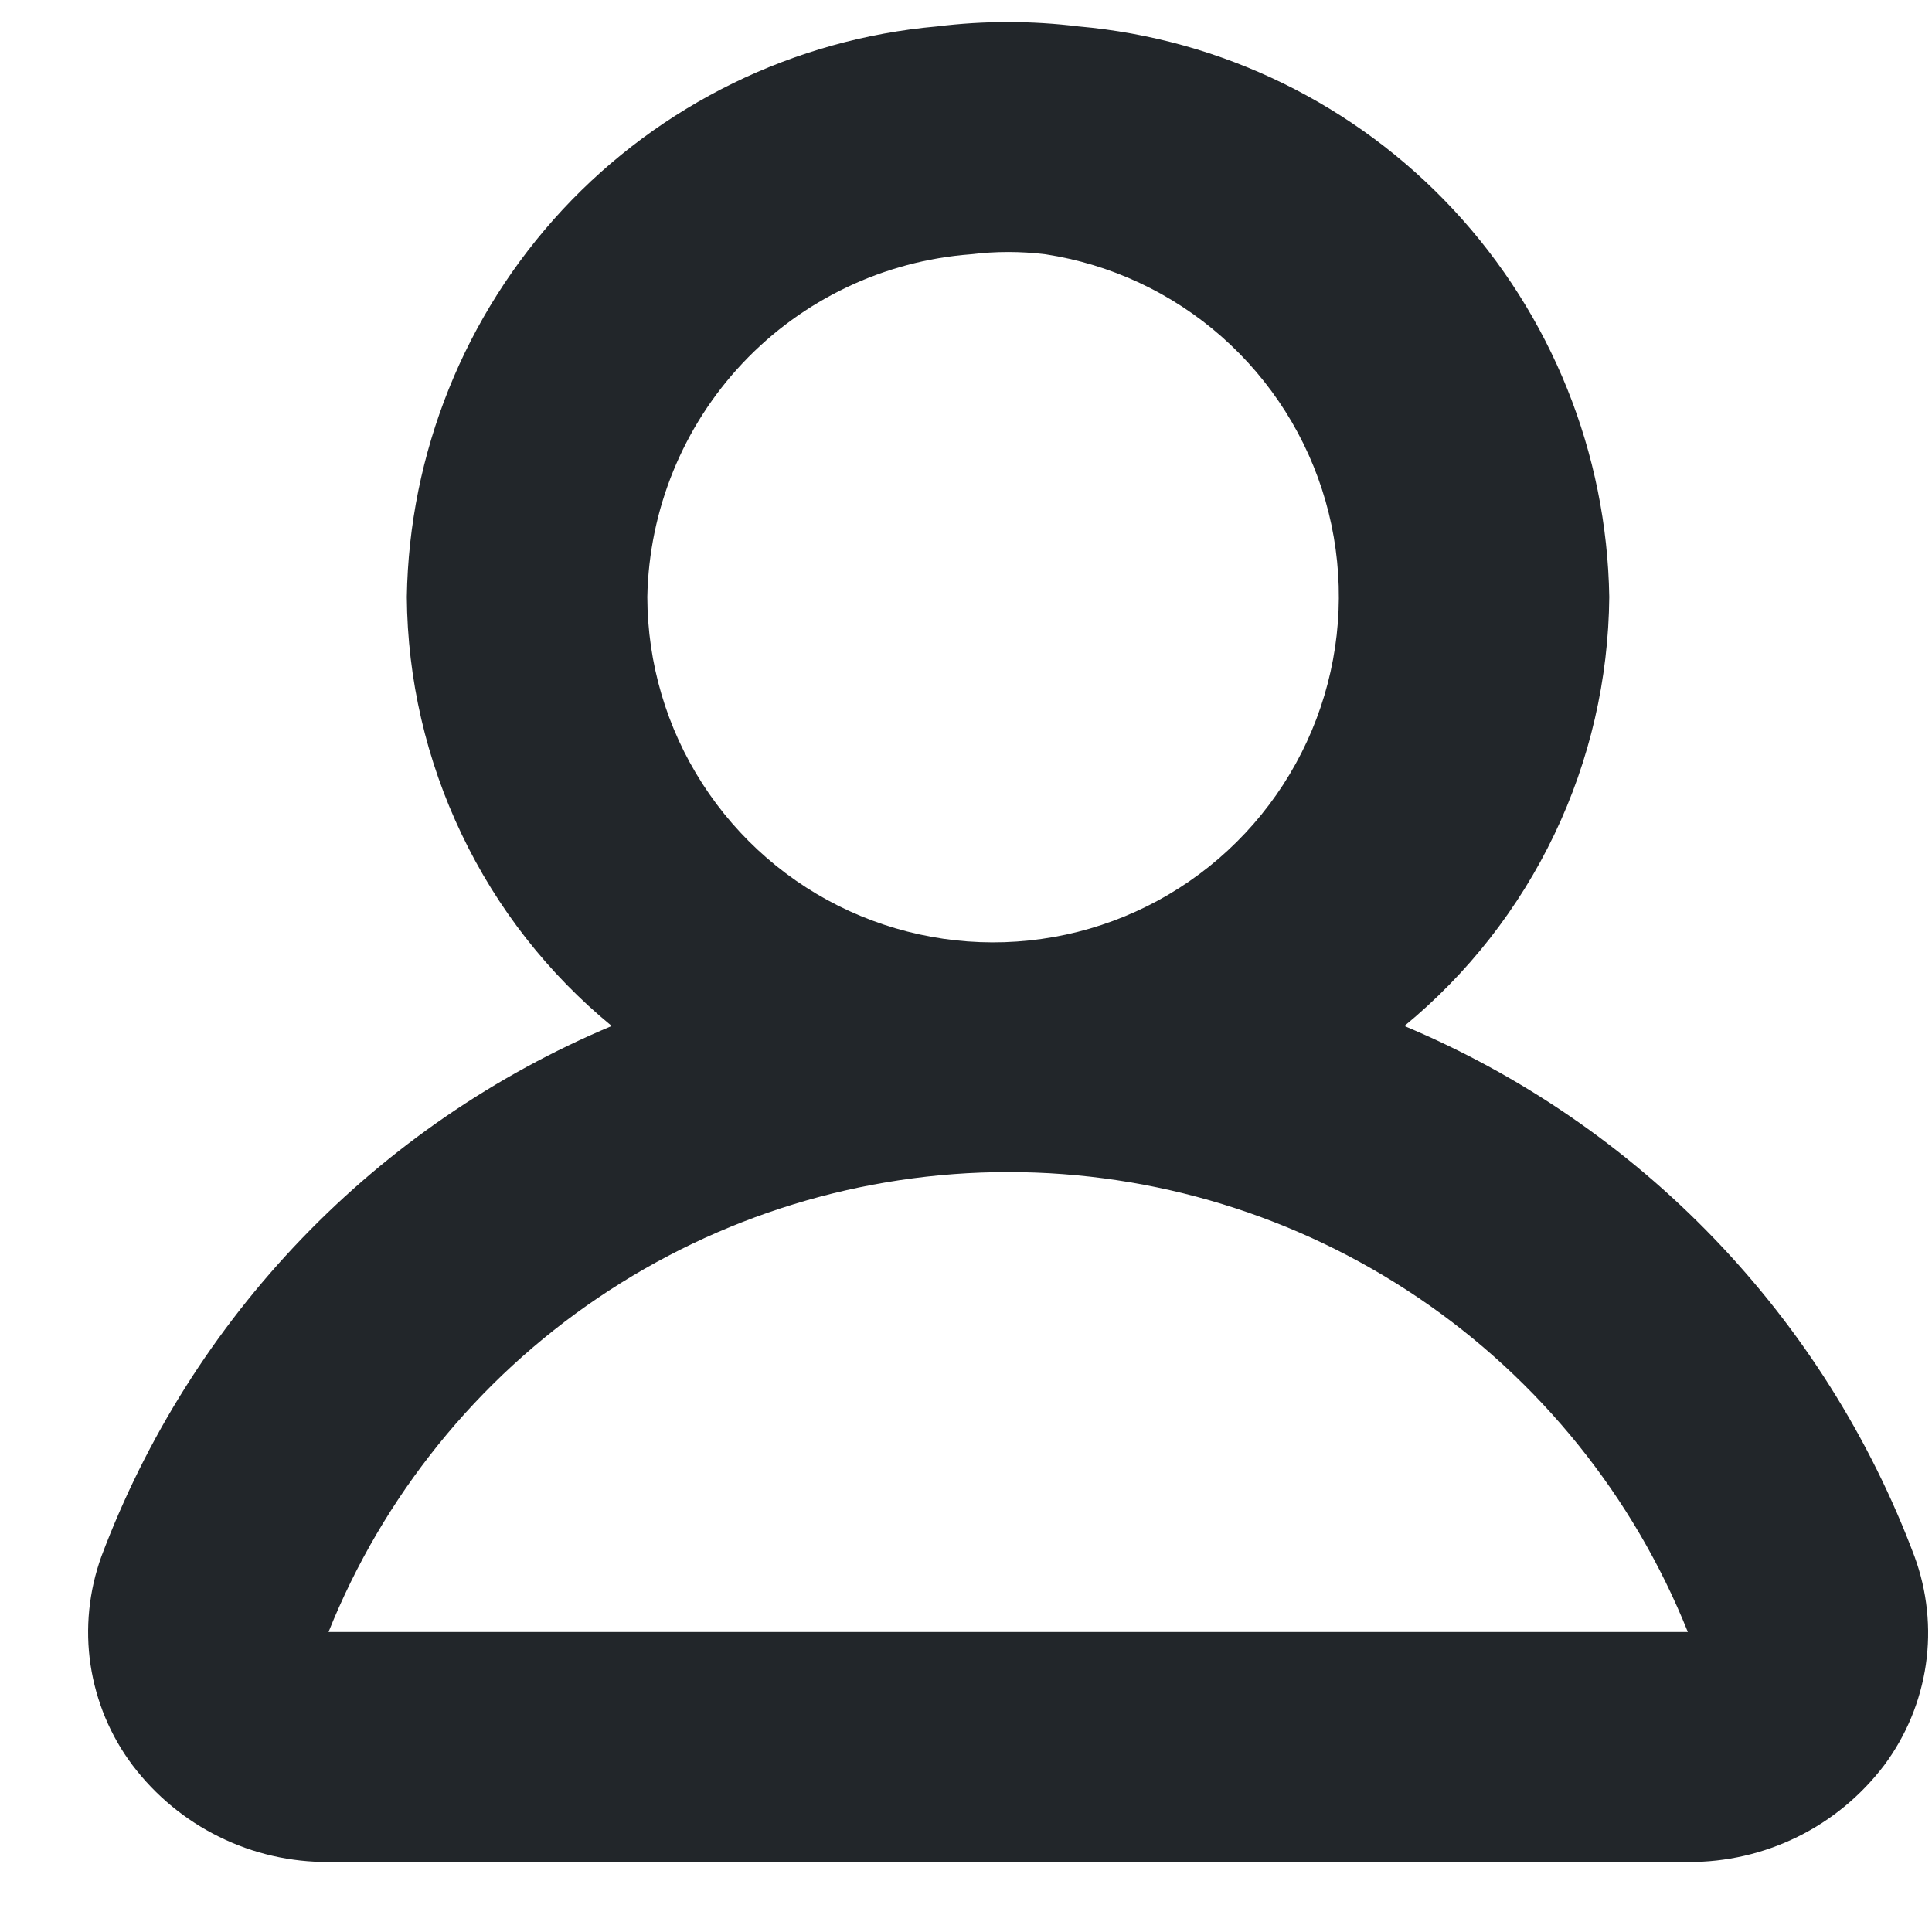
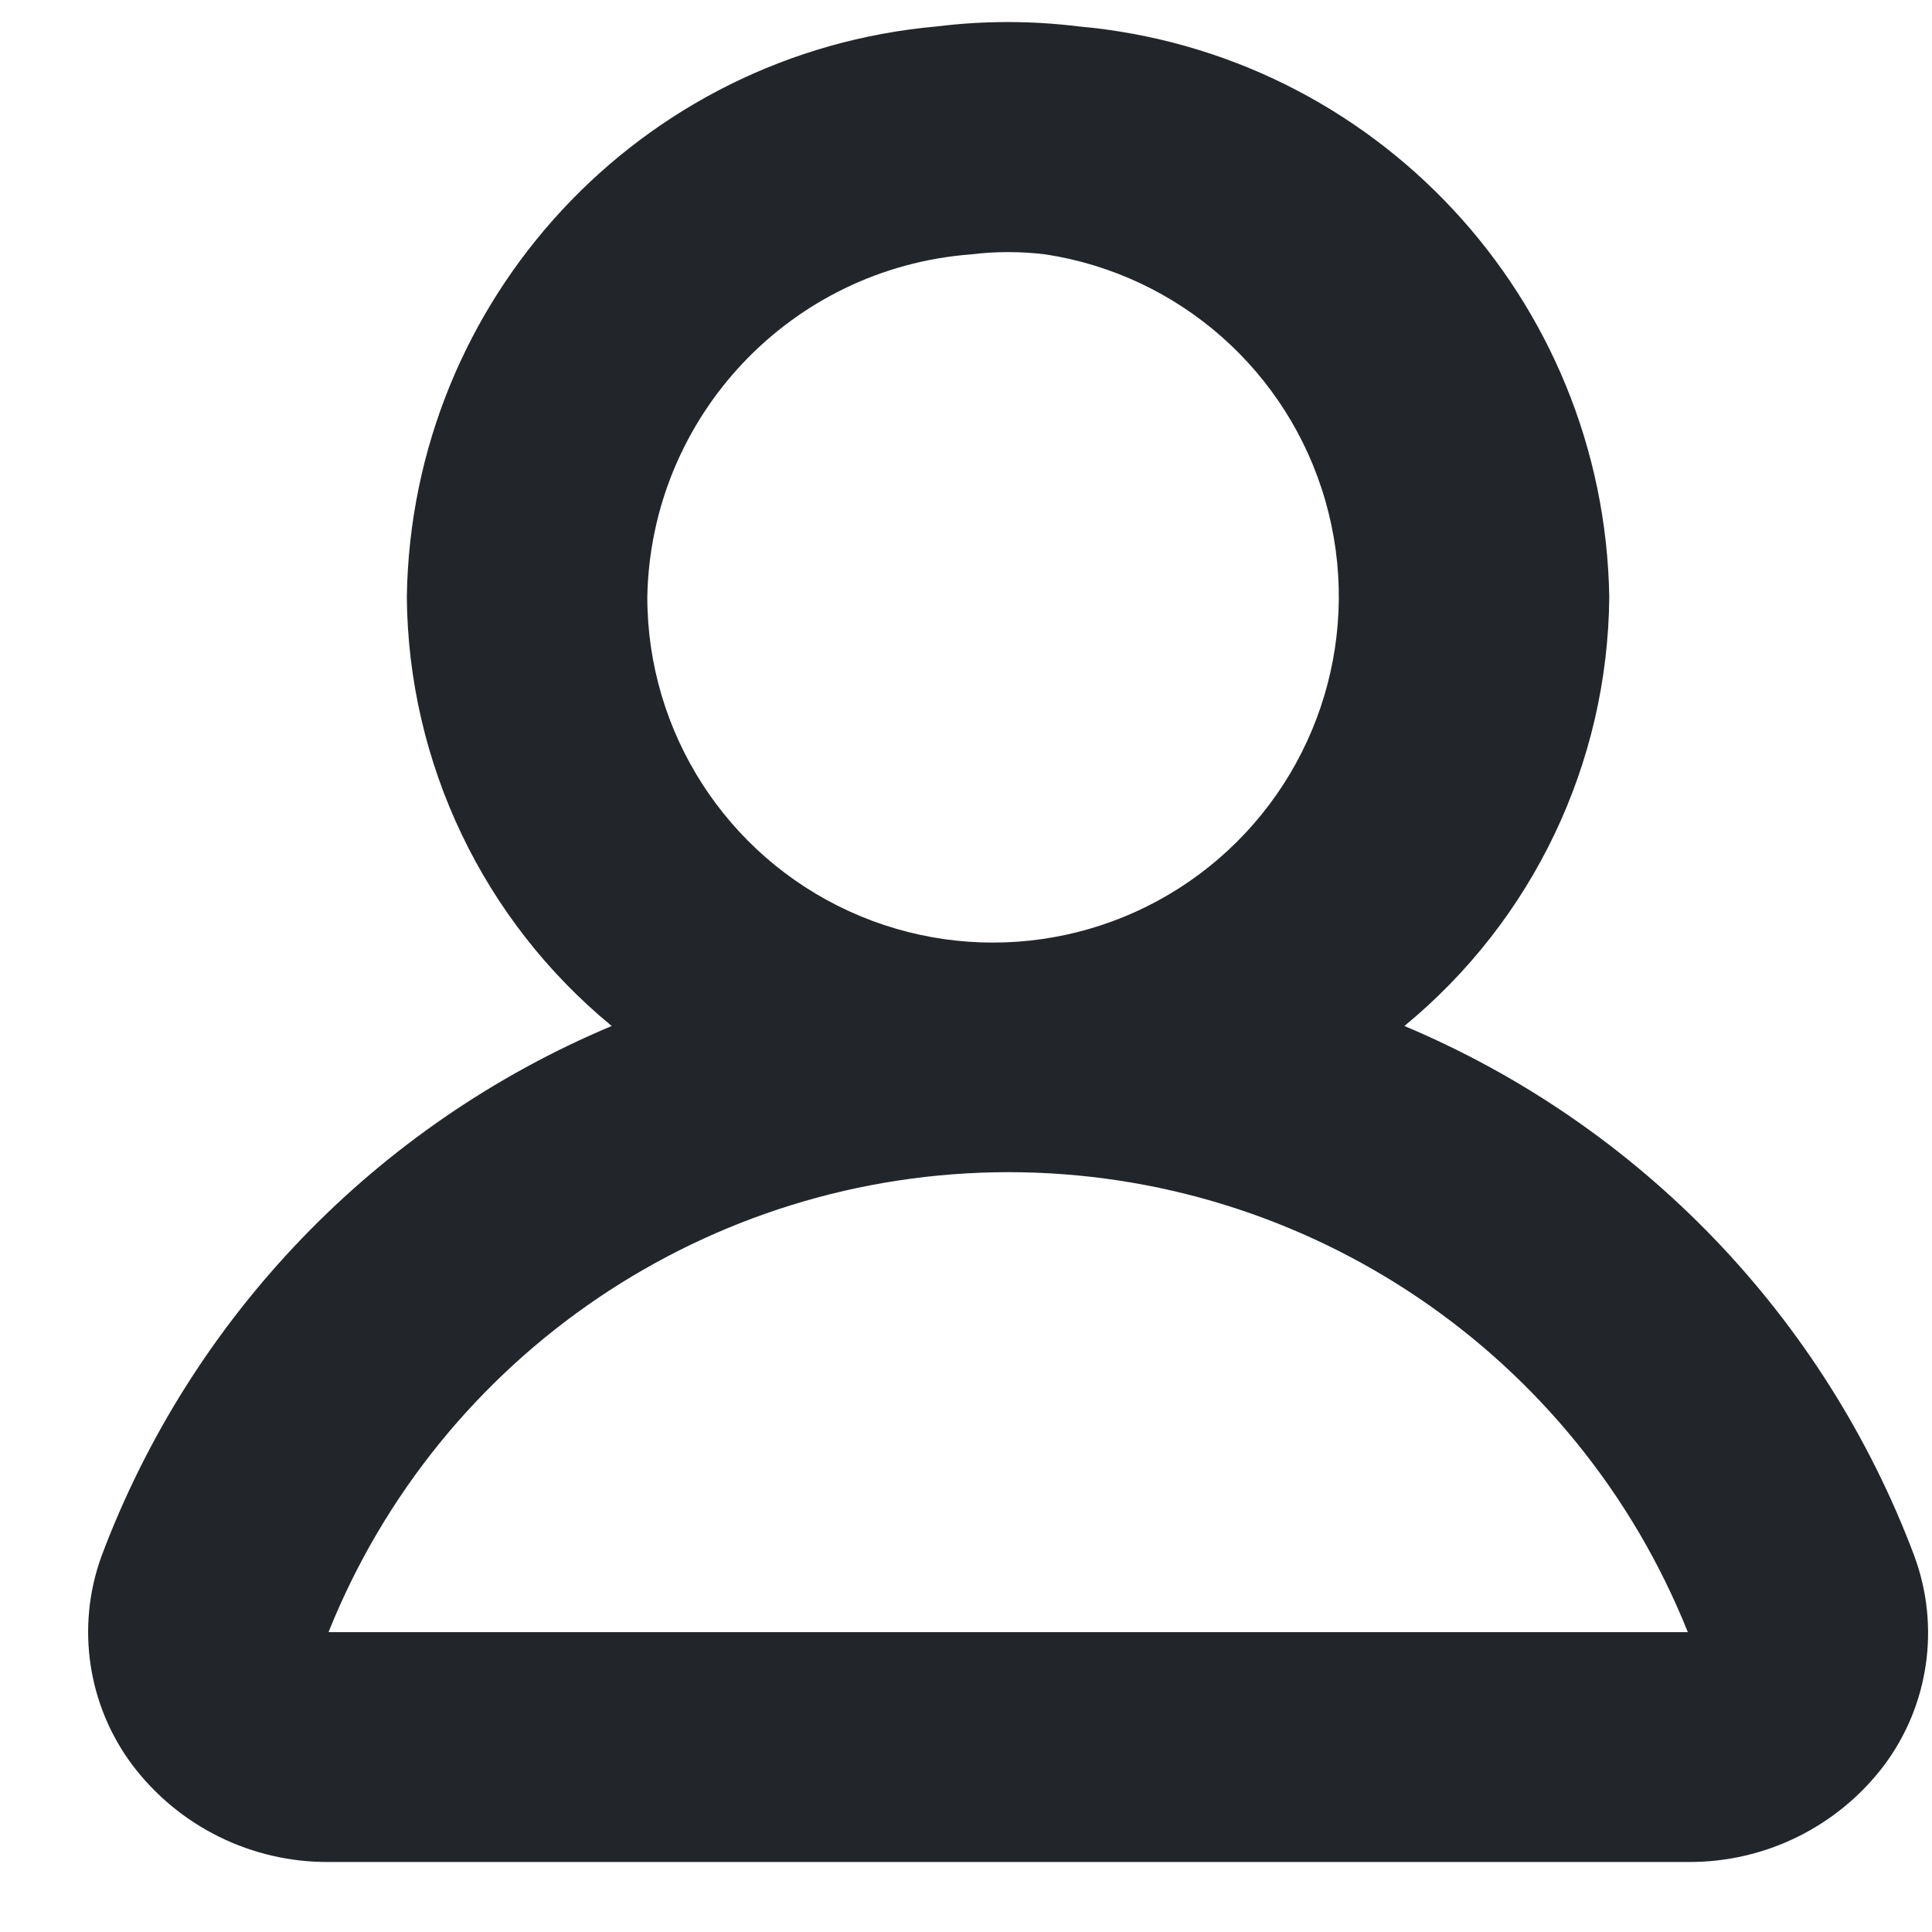
- <svg xmlns="http://www.w3.org/2000/svg" width="21" height="21" viewBox="0 0 21 21" fill="none">
-   <path fill-rule="evenodd" clip-rule="evenodd" d="M20.81 16.918C20.327 15.63 19.586 14.454 18.632 13.462C17.679 12.471 16.533 11.684 15.265 11.152C15.954 10.585 16.511 9.874 16.896 9.068C17.281 8.263 17.484 7.382 17.492 6.489C17.467 4.924 16.863 3.424 15.798 2.279C14.732 1.133 13.28 0.424 11.723 0.287C11.212 0.224 10.697 0.224 10.186 0.287C8.629 0.425 7.179 1.135 6.114 2.28C5.05 3.426 4.447 4.925 4.422 6.489C4.429 7.382 4.633 8.263 5.018 9.068C5.402 9.874 5.959 10.585 6.649 11.152C5.381 11.684 4.235 12.47 3.281 13.462C2.327 14.454 1.586 15.63 1.102 16.918C0.966 17.295 0.925 17.7 0.984 18.096C1.044 18.492 1.2 18.868 1.441 19.188C1.69 19.517 2.013 19.784 2.383 19.966C2.753 20.149 3.161 20.242 3.574 20.239H18.349C18.761 20.242 19.168 20.148 19.538 19.966C19.908 19.784 20.23 19.517 20.48 19.188C20.719 18.867 20.875 18.491 20.933 18.095C20.991 17.699 20.948 17.294 20.81 16.918ZM7.036 6.489C7.054 5.542 7.424 4.634 8.074 3.945C8.725 3.256 9.609 2.835 10.553 2.764C10.823 2.731 11.095 2.731 11.364 2.764C12.075 2.873 12.739 3.184 13.278 3.659C13.818 4.135 14.21 4.755 14.408 5.446C14.605 6.137 14.601 6.871 14.395 7.56C14.189 8.249 13.79 8.865 13.245 9.334C12.7 9.803 12.033 10.106 11.321 10.206C10.609 10.307 9.884 10.201 9.23 9.902C8.577 9.603 8.023 9.122 7.634 8.517C7.245 7.912 7.038 7.209 7.036 6.489ZM3.571 17.739C4.163 16.263 5.183 14.998 6.5 14.107C7.817 13.216 9.369 12.74 10.959 12.74C12.548 12.74 14.101 13.216 15.418 14.107C16.734 14.998 17.754 16.263 18.346 17.739H3.574H3.571Z" fill="#22262A" />
+ <svg xmlns="http://www.w3.org/2000/svg" width="21" height="21" fill="none">
+   <path fill-rule="evenodd" clip-rule="evenodd" d="M20.81 16.918a10.108 10.108 0 0 0-5.545-5.766 6.1 6.1 0 0 0 2.227-4.663 6.33 6.33 0 0 0-5.77-6.202 6.24 6.24 0 0 0-1.536 0 6.32 6.32 0 0 0-5.764 6.202 6.102 6.102 0 0 0 2.227 4.663 10.099 10.099 0 0 0-5.547 5.766 2.414 2.414 0 0 0 .339 2.27 2.654 2.654 0 0 0 2.133 1.051h14.775a2.648 2.648 0 0 0 2.13-1.05 2.407 2.407 0 0 0 .331-2.27ZM7.036 6.49a3.807 3.807 0 0 1 3.518-3.725c.269-.033.54-.033.81 0a3.757 3.757 0 0 1 3.043 2.682 3.765 3.765 0 0 1-1.162 3.888 3.757 3.757 0 0 1-6.209-2.845ZM3.571 17.74a7.965 7.965 0 0 1 7.388-4.999 7.955 7.955 0 0 1 7.387 5H3.571Z" fill="#22262A" />
</svg>
